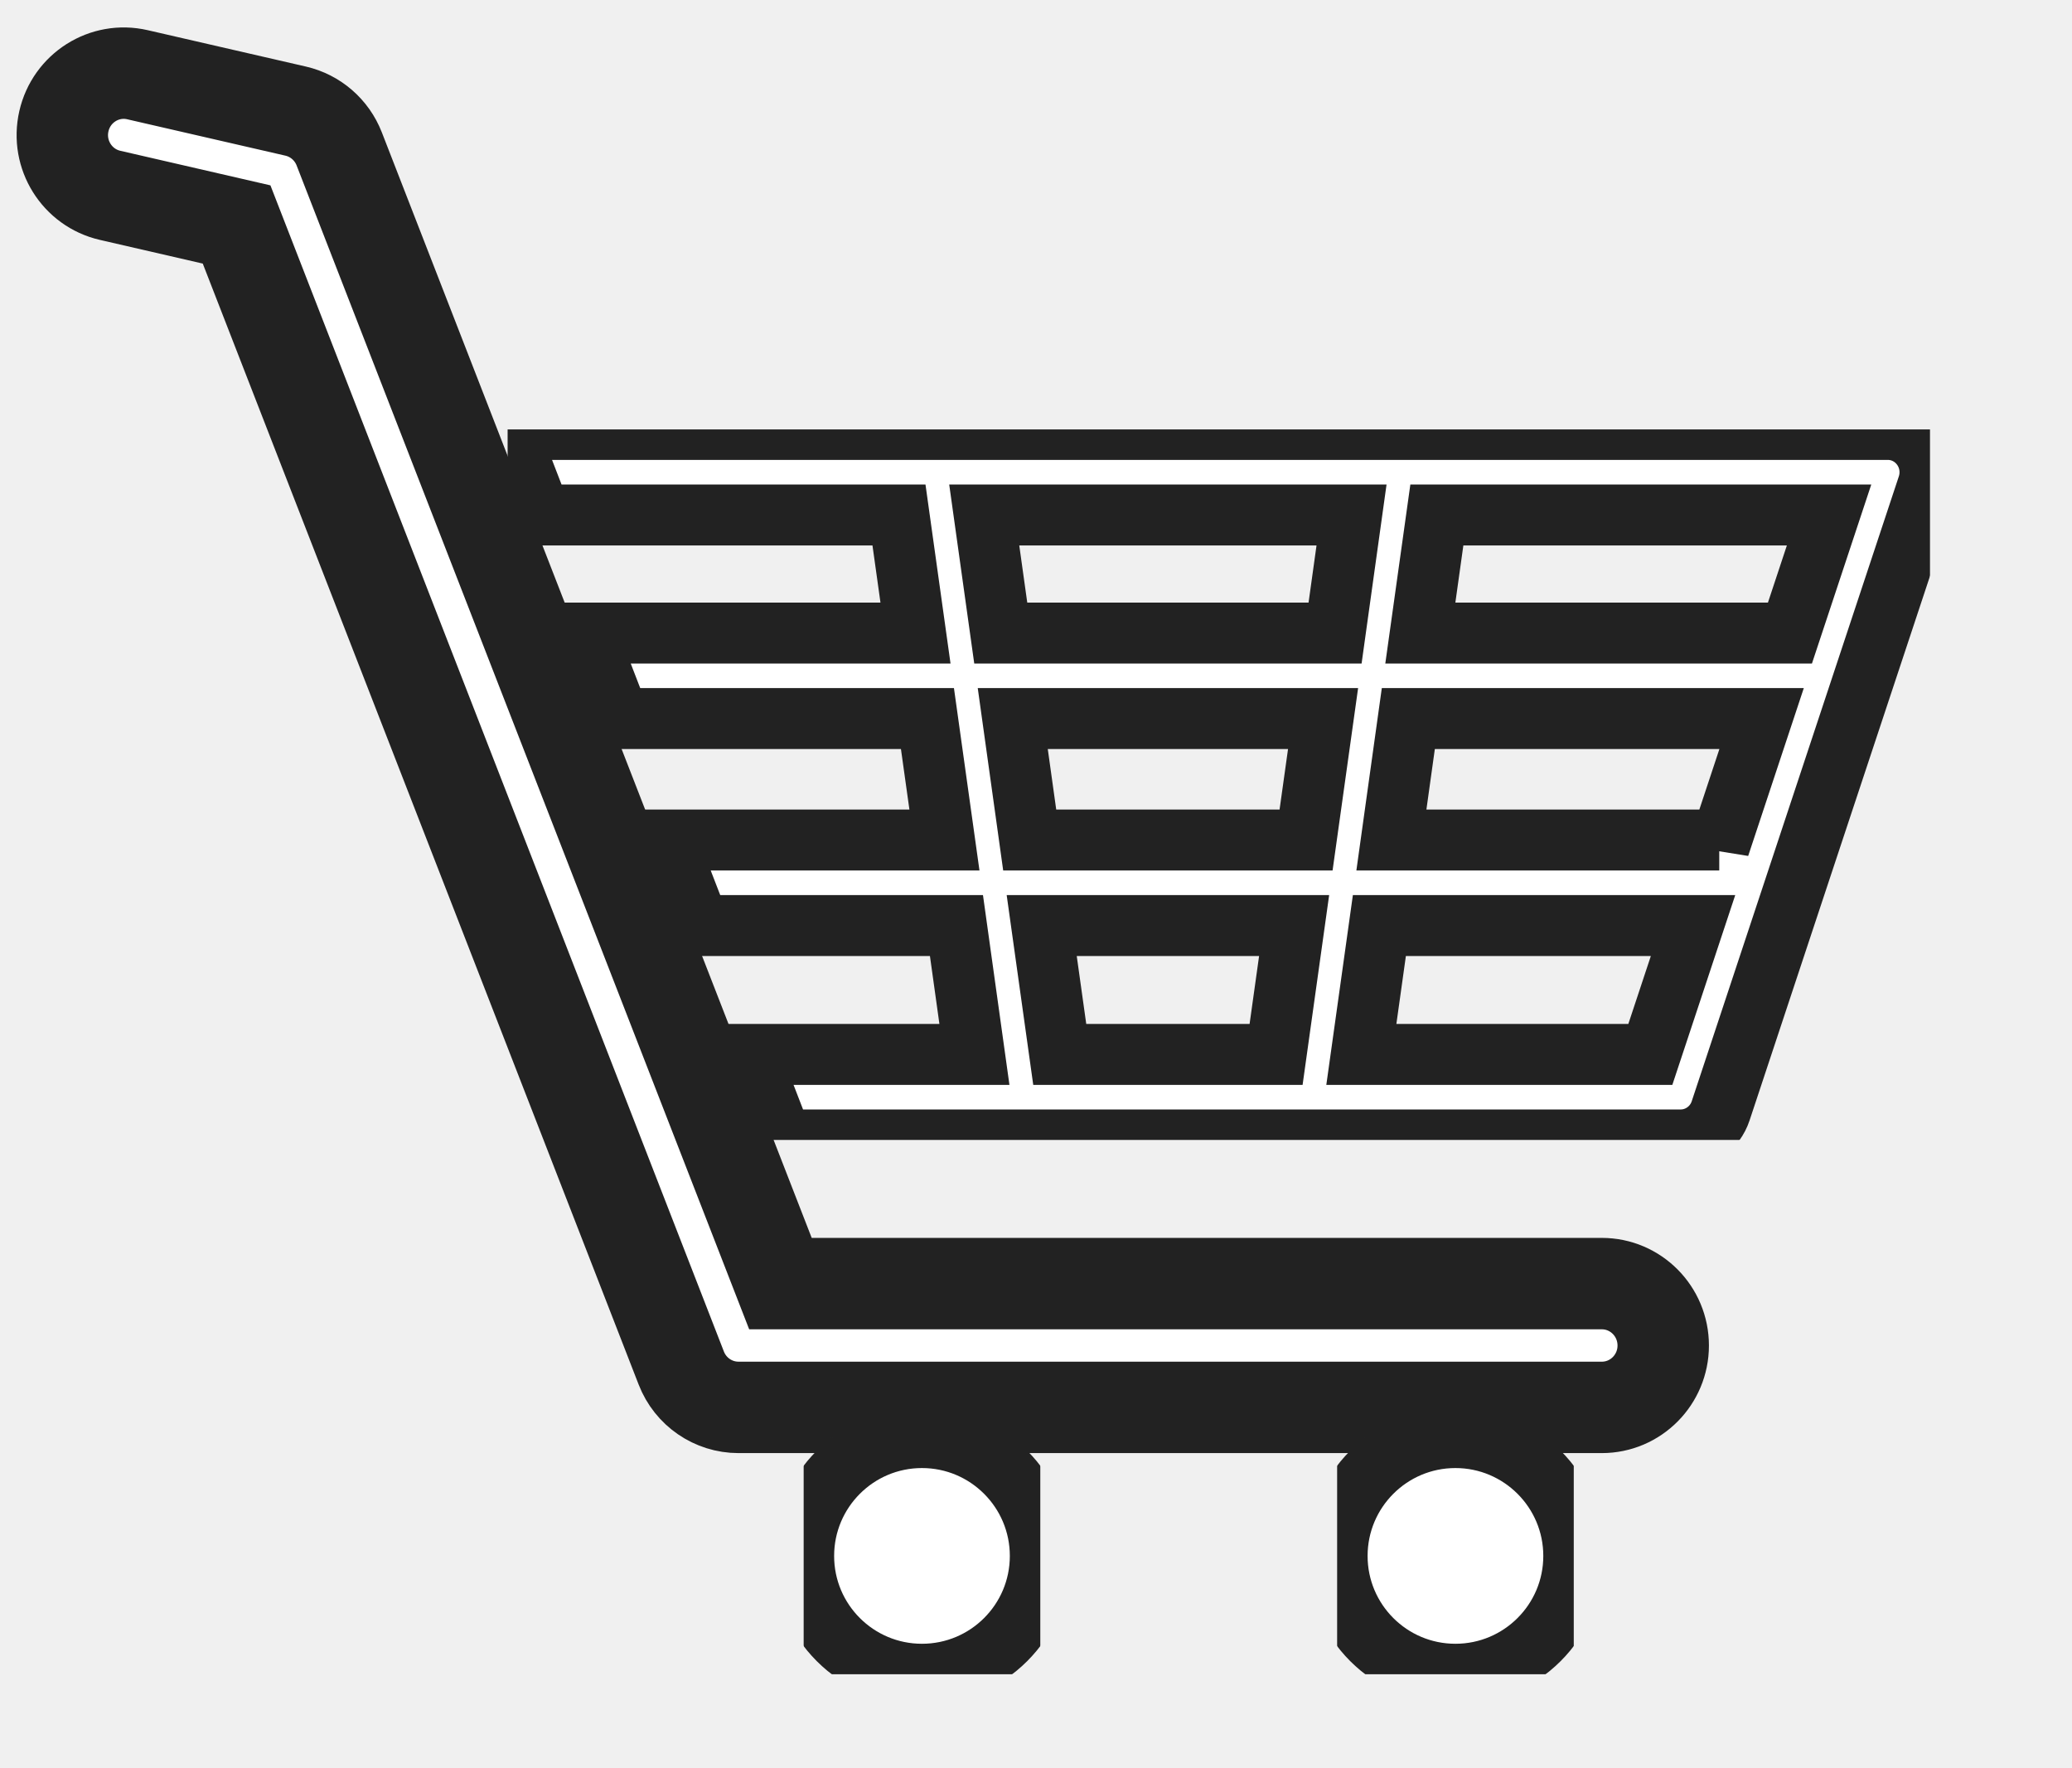
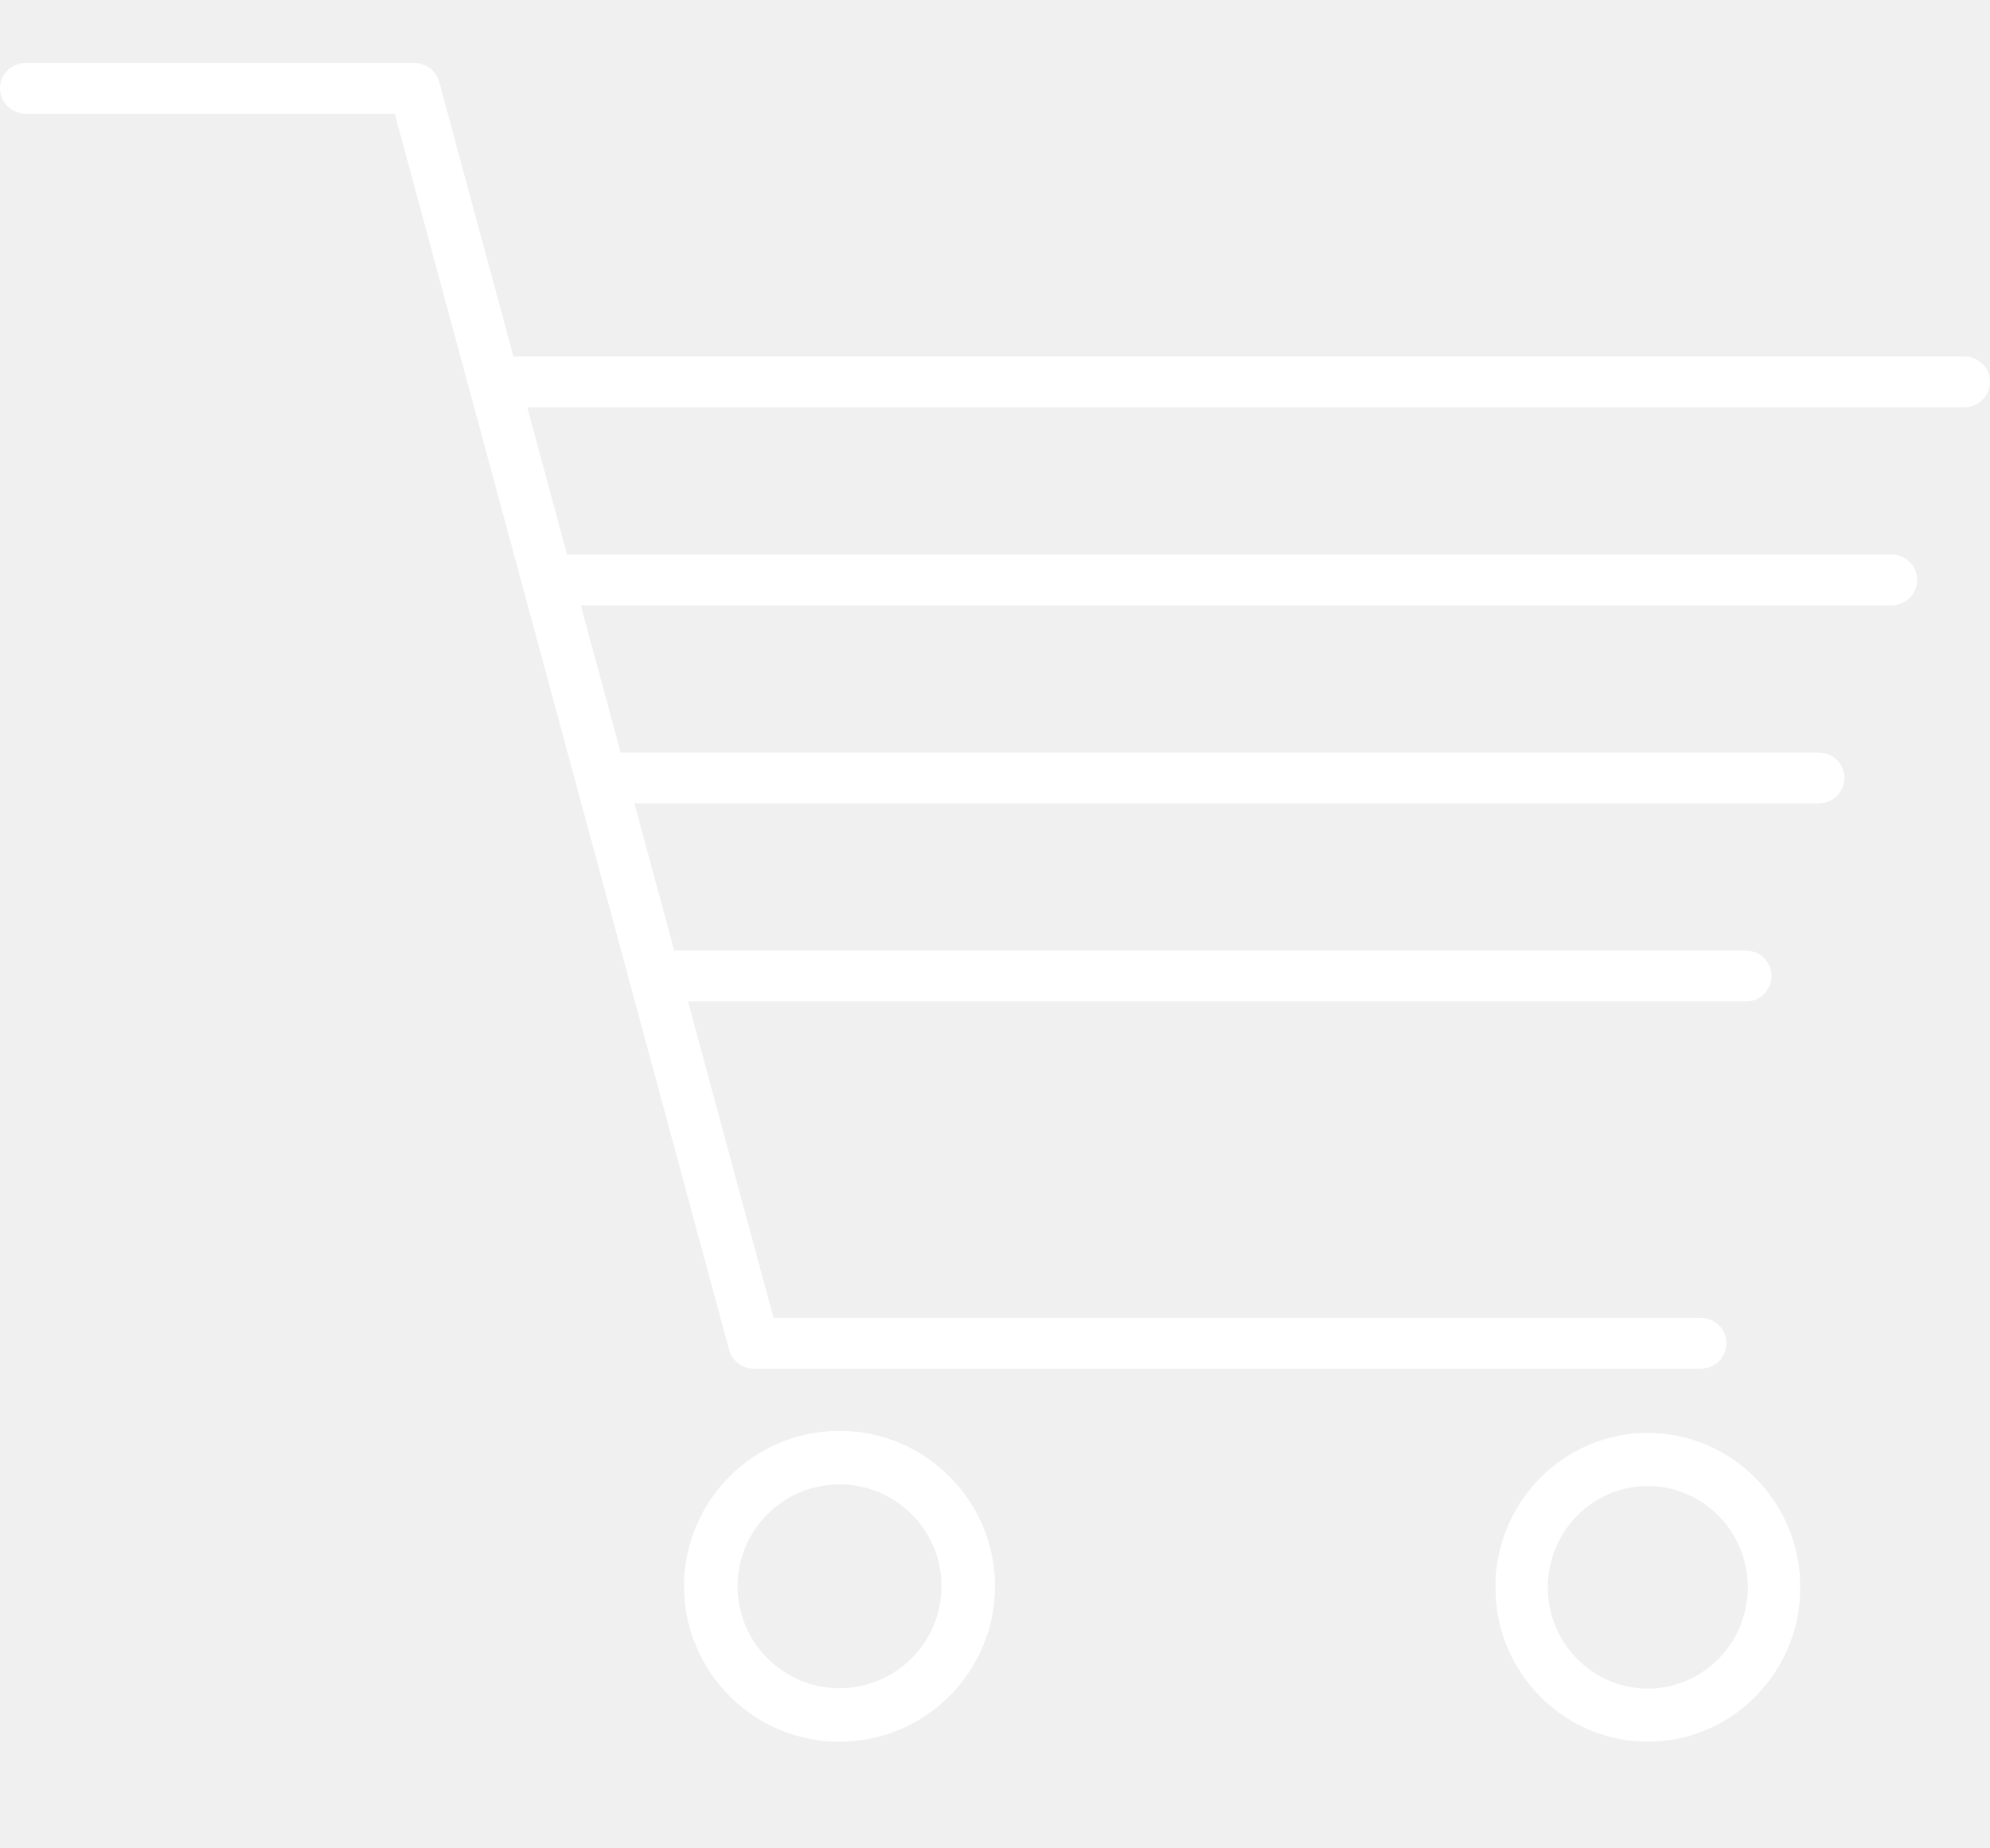
- <svg xmlns="http://www.w3.org/2000/svg" xmlns:xlink="http://www.w3.org/1999/xlink" width="34px" height="29px" viewBox="0 0 34 29" version="1.1">
+ <svg xmlns="http://www.w3.org/2000/svg" xmlns:xlink="http://www.w3.org/1999/xlink" width="28px" height="26px" viewBox="0 0 28 26" version="1.1">
  <defs>
-     <polygon id="path-1" points="0.01 0.008 23.35 0.008 23.35 11.666 0.01 11.666" />
-     <polygon id="path-3" points="0.003 0.009 3.886 0.009 3.886 3.892 0.003 3.892" />
-     <polygon id="path-5" points="2.61551874e-05 0.009 3.883 0.009 3.883 3.892 2.61551874e-05 3.892" />
+     <polygon id="path-1" points="0.04 0.029 4.331 0.029 4.331 4.375 0.04 4.375" />
  </defs>
  <g id="index" stroke="none" stroke-width="1" fill="none" fill-rule="evenodd">
-     <g id="meguribito_index_3" transform="translate(-1372, -27)">
+     <g id="meguribito_index_3" transform="translate(-1376, -30)">
      <g id="HEADER" transform="translate(6, 0)">
        <g id="Group-18" transform="translate(1234, 0)">
          <g id="Group-25" transform="translate(100, 1)">
-             <g id="Group-12" transform="translate(33.02235, 27.2)">
-               <g id="Group-3" transform="translate(7.297297, 5.837838)">
+             <g id="Group-8" transform="translate(36, 29.08494)">
+               <path d="M10.259,18.911 C10.302,19.067 10.444,19.176 10.608,19.176 L23.931,19.176 C24.131,19.176 24.292,19.016 24.292,18.818 C24.292,18.621 24.131,18.461 23.931,18.461 L10.884,18.461 L9.68,14.008 L24.567,14.008 C24.766,14.008 24.927,13.848 24.927,13.65 C24.927,13.453 24.766,13.293 24.567,13.293 L9.487,13.293 L8.926,11.221 L25.591,11.221 C25.79,11.221 25.952,11.061 25.952,10.863 C25.952,10.666 25.79,10.506 25.591,10.506 L8.733,10.506 L8.172,8.433 L26.615,8.433 C26.814,8.433 26.976,8.273 26.976,8.076 C26.976,7.878 26.814,7.718 26.615,7.718 L7.978,7.718 L7.418,5.646 L27.639,5.646 C27.838,5.646 28,5.486 28,5.288 C28,5.091 27.838,4.931 27.639,4.931 L7.224,4.931 L6.179,1.066 C6.137,0.909 5.994,0.801 5.83,0.801 L0.361,0.801 C0.162,0.801 0,0.961 0,1.158 C0,1.355 0.162,1.515 0.361,1.515 L5.554,1.515 L10.259,18.911 Z" id="Fill-1" fill="#FFFFFF" />
+               <path d="M10.378,22.238 C10.378,21.447 11.021,20.804 11.812,20.804 C12.603,20.804 13.247,21.447 13.247,22.238 C13.247,23.029 12.603,23.673 11.812,23.673 C11.021,23.673 10.378,23.029 10.378,22.238 M14,22.238 C14,21.032 13.019,20.051 11.812,20.051 C10.606,20.051 9.625,21.032 9.625,22.238 C9.625,23.444 10.606,24.426 11.812,24.426 C13.019,24.426 14,23.444 14,22.238" id="Fill-3" fill="#FFFFFF" />
+               <g id="Group-7" transform="translate(21, 20.05068)">
                <mask id="mask-2" fill="white">
                  <use xlink:href="#path-1" />
                </mask>
-                 <g id="Clip-2" />
-                 <path d="M21.052,3.349 L14.987,3.349 L15.258,1.412 L21.694,1.412 L21.052,3.349 Z M19.892,6.849 L19.892,6.745 L14.512,6.745 L14.79,4.752 L20.587,4.752 L19.892,6.849 Z M18.761,10.263 L14.019,10.263 L14.315,8.148 L19.462,8.148 L18.761,10.263 Z M13.588,3.349 L8.102,3.349 L7.831,1.412 L13.858,1.412 L13.588,3.349 Z M13.112,6.745 L8.577,6.745 L8.299,4.752 L13.391,4.752 L13.112,6.745 Z M12.62,10.263 L9.07,10.263 L8.774,8.148 L12.916,8.148 L12.62,10.263 Z M23.22,0.301 C23.09,0.117 22.881,0.008 22.658,0.008 L0.01,0.008 L0.552,1.412 L6.432,1.412 L6.703,3.349 L1.301,3.349 L1.843,4.752 L6.899,4.752 L7.178,6.745 L2.613,6.745 L3.156,8.148 L7.375,8.148 L7.67,10.263 L3.973,10.263 L4.515,11.666 L19.259,11.666 C19.556,11.666 19.821,11.473 19.915,11.188 L23.314,0.934 C23.385,0.719 23.35,0.484 23.22,0.301 L23.22,0.301 Z" id="Fill-1" stroke="#222222" fill="#FFFFFF" mask="url(#mask-2)" />
-               </g>
-               <path d="M25.262,21.892 L11.096,21.892 C10.681,21.892 10.308,21.636 10.157,21.247 L2.86,2.483 L0.784,2.005 C0.241,1.88 -0.099,1.336 0.026,0.789 C0.15,0.243 0.69,-0.099 1.233,0.026 L3.829,0.623 C4.155,0.698 4.422,0.93 4.544,1.243 L11.784,19.861 L25.262,19.861 C25.819,19.861 26.27,20.316 26.27,20.877 C26.27,21.437 25.819,21.892 25.262,21.892" id="Fill-4" stroke="#222222" stroke-width="1.5" fill="#FFFFFF" />
-               <g id="Group-8" transform="translate(12.16216, 22.37838)">
-                 <mask id="mask-4" fill="white">
-                   <use xlink:href="#path-3" />
-                 </mask>
-                 <g id="Clip-7" />
-                 <path d="M3.886,1.951 C3.886,0.879 3.017,0.009 1.944,0.009 C0.872,0.009 0.003,0.879 0.003,1.951 C0.003,3.023 0.872,3.892 1.944,3.892 C3.017,3.892 3.886,3.023 3.886,1.951" id="Fill-6" stroke="#222222" fill="#FFFFFF" mask="url(#mask-4)" />
-               </g>
-               <g id="Group-11" transform="translate(20.91892, 22.37838)">
-                 <mask id="mask-6" fill="white">
-                   <use xlink:href="#path-5" />
-                 </mask>
-                 <g id="Clip-10" />
-                 <path d="M3.883,1.951 C3.883,0.879 3.013,0.009 1.941,0.009 C0.869,0.009 2.61551874e-05,0.879 2.61551874e-05,1.951 C2.61551874e-05,3.023 0.869,3.892 1.941,3.892 C3.013,3.892 3.883,3.023 3.883,1.951" id="Fill-9" stroke="#222222" fill="#FFFFFF" mask="url(#mask-6)" />
+                 <g id="Clip-6" />
+                 <path d="M2.185,3.627 C1.41,3.627 0.778,2.988 0.778,2.202 C0.778,1.416 1.41,0.777 2.185,0.777 C2.961,0.777 3.592,1.416 3.592,2.202 C3.592,2.988 2.961,3.627 2.185,3.627 M2.185,0.029 C1.002,0.029 0.04,1.004 0.04,2.202 C0.04,3.4 1.002,4.375 2.185,4.375 C3.368,4.375 4.331,3.4 4.331,2.202 C4.331,1.004 3.368,0.029 2.185,0.029" id="Fill-5" fill="#FFFFFF" mask="url(#mask-2)" />
              </g>
            </g>
          </g>
        </g>
      </g>
    </g>
  </g>
</svg>
